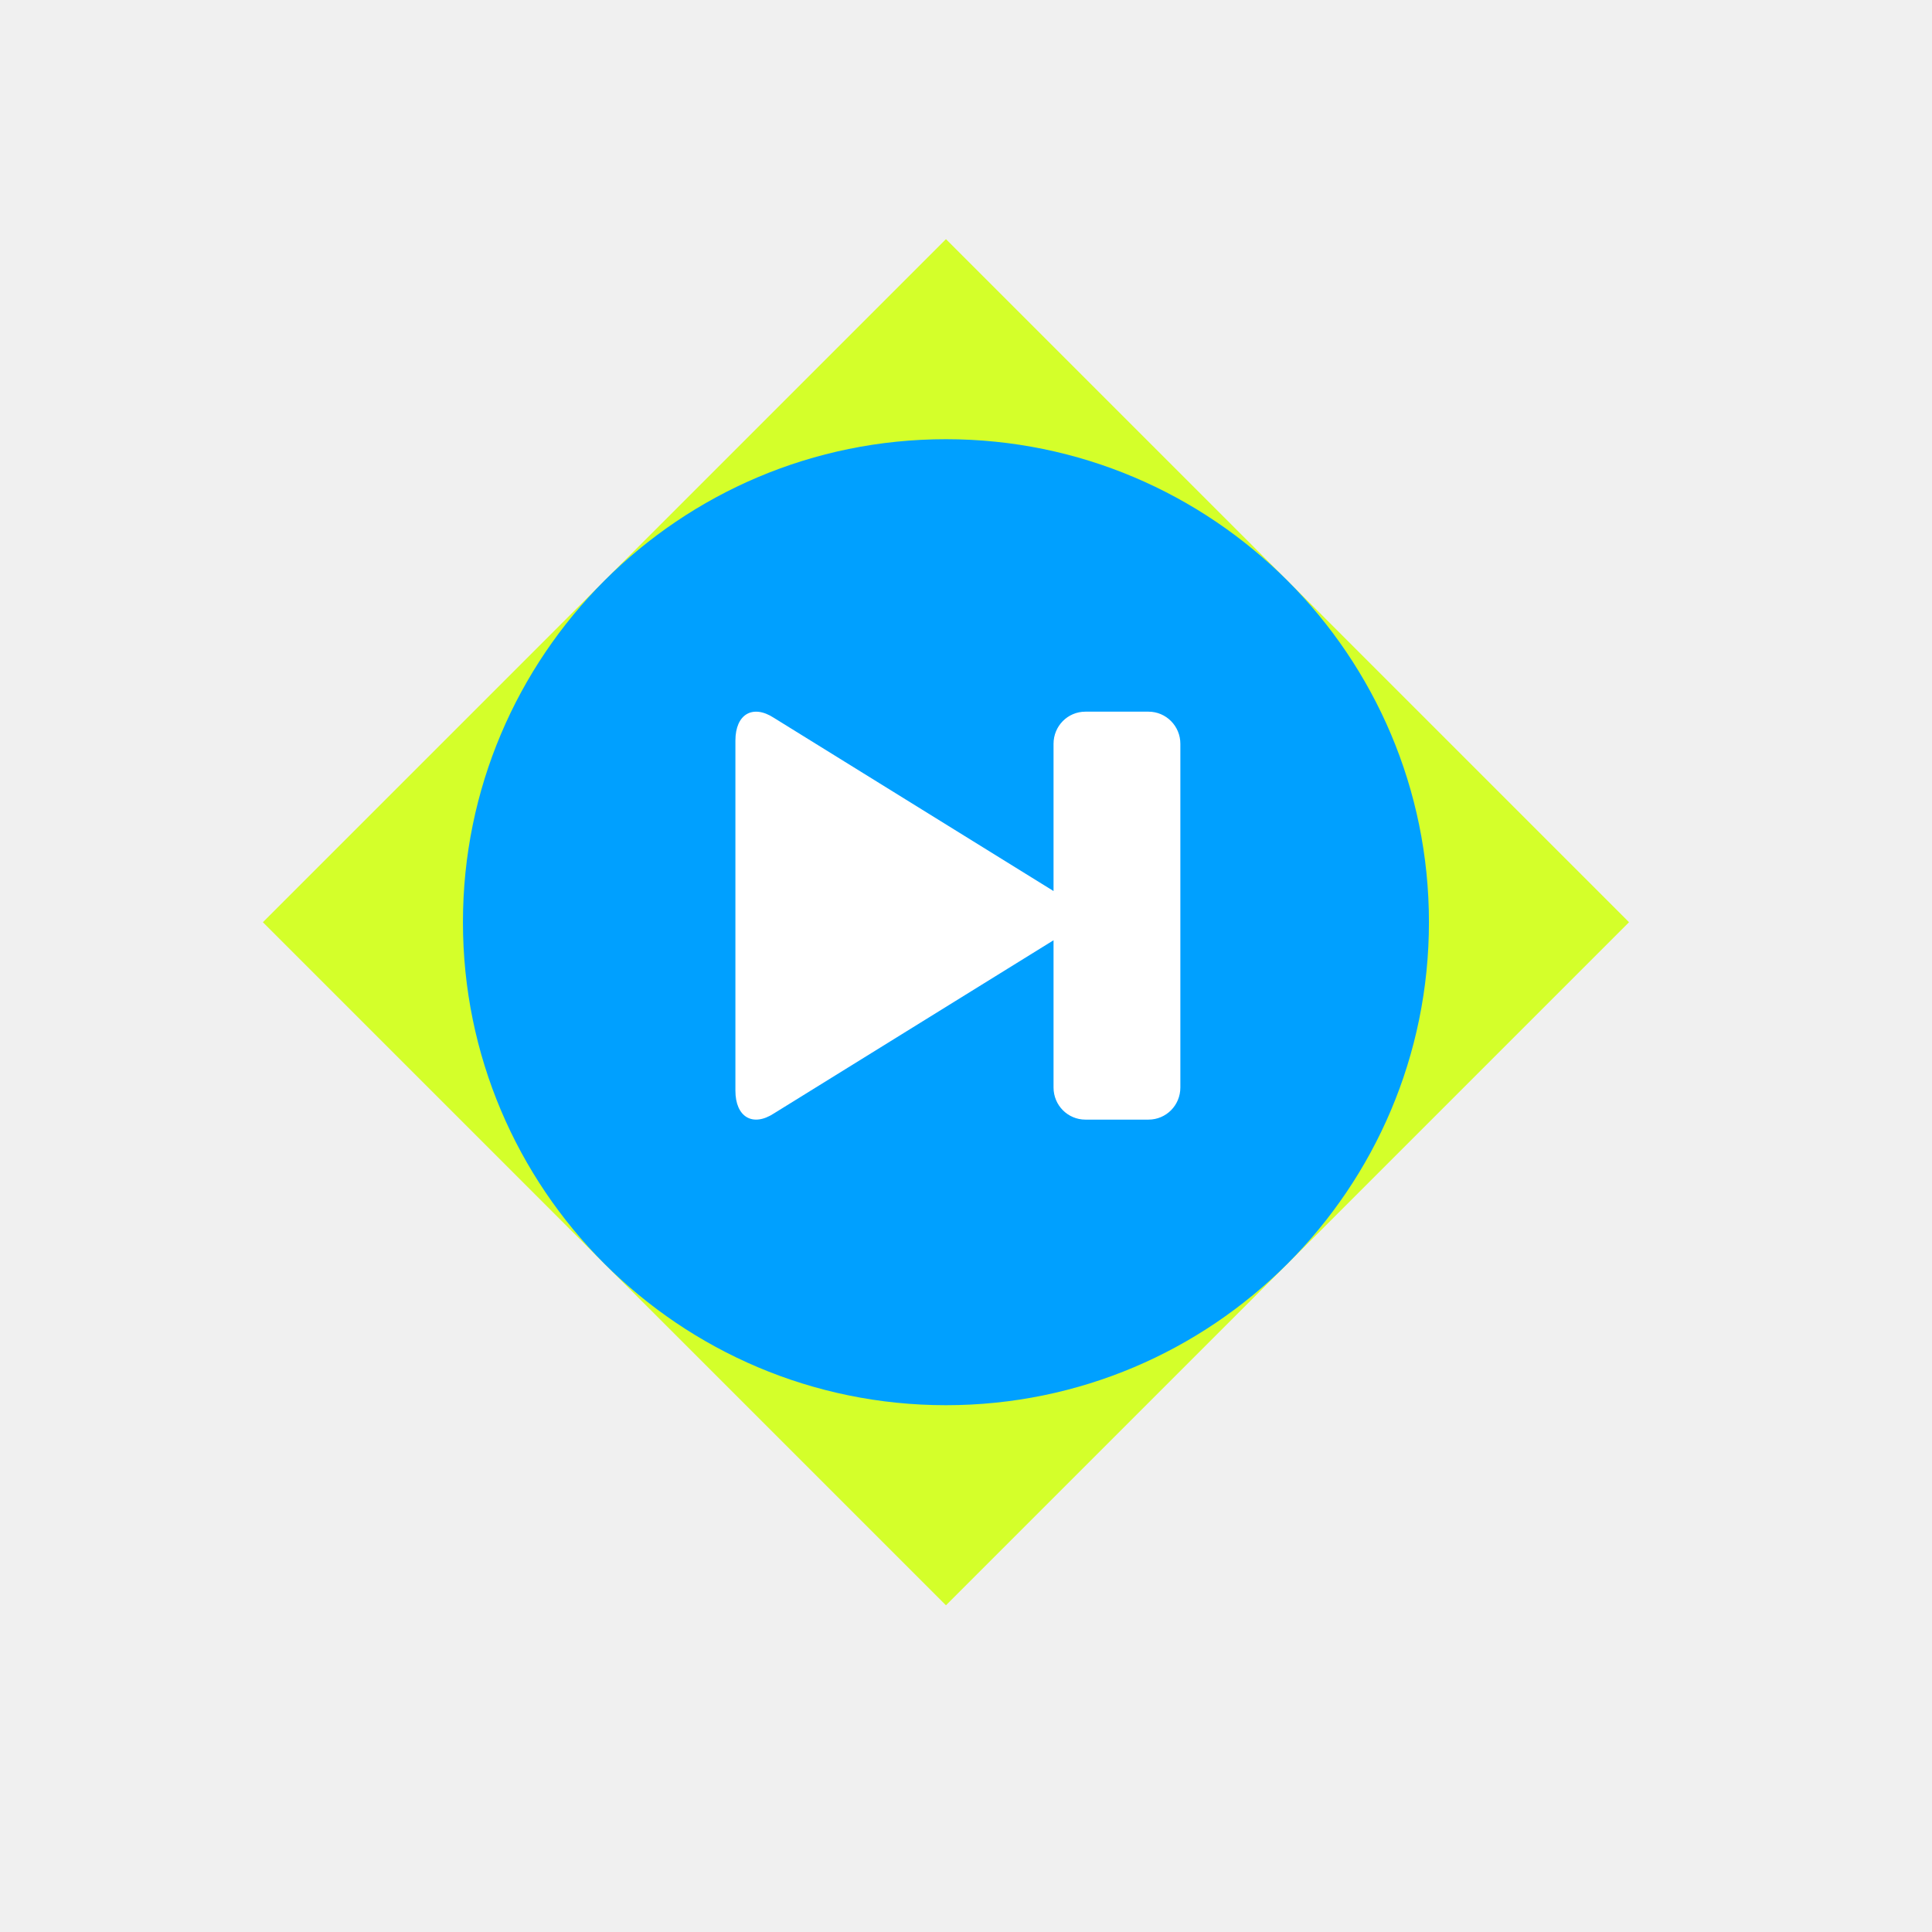
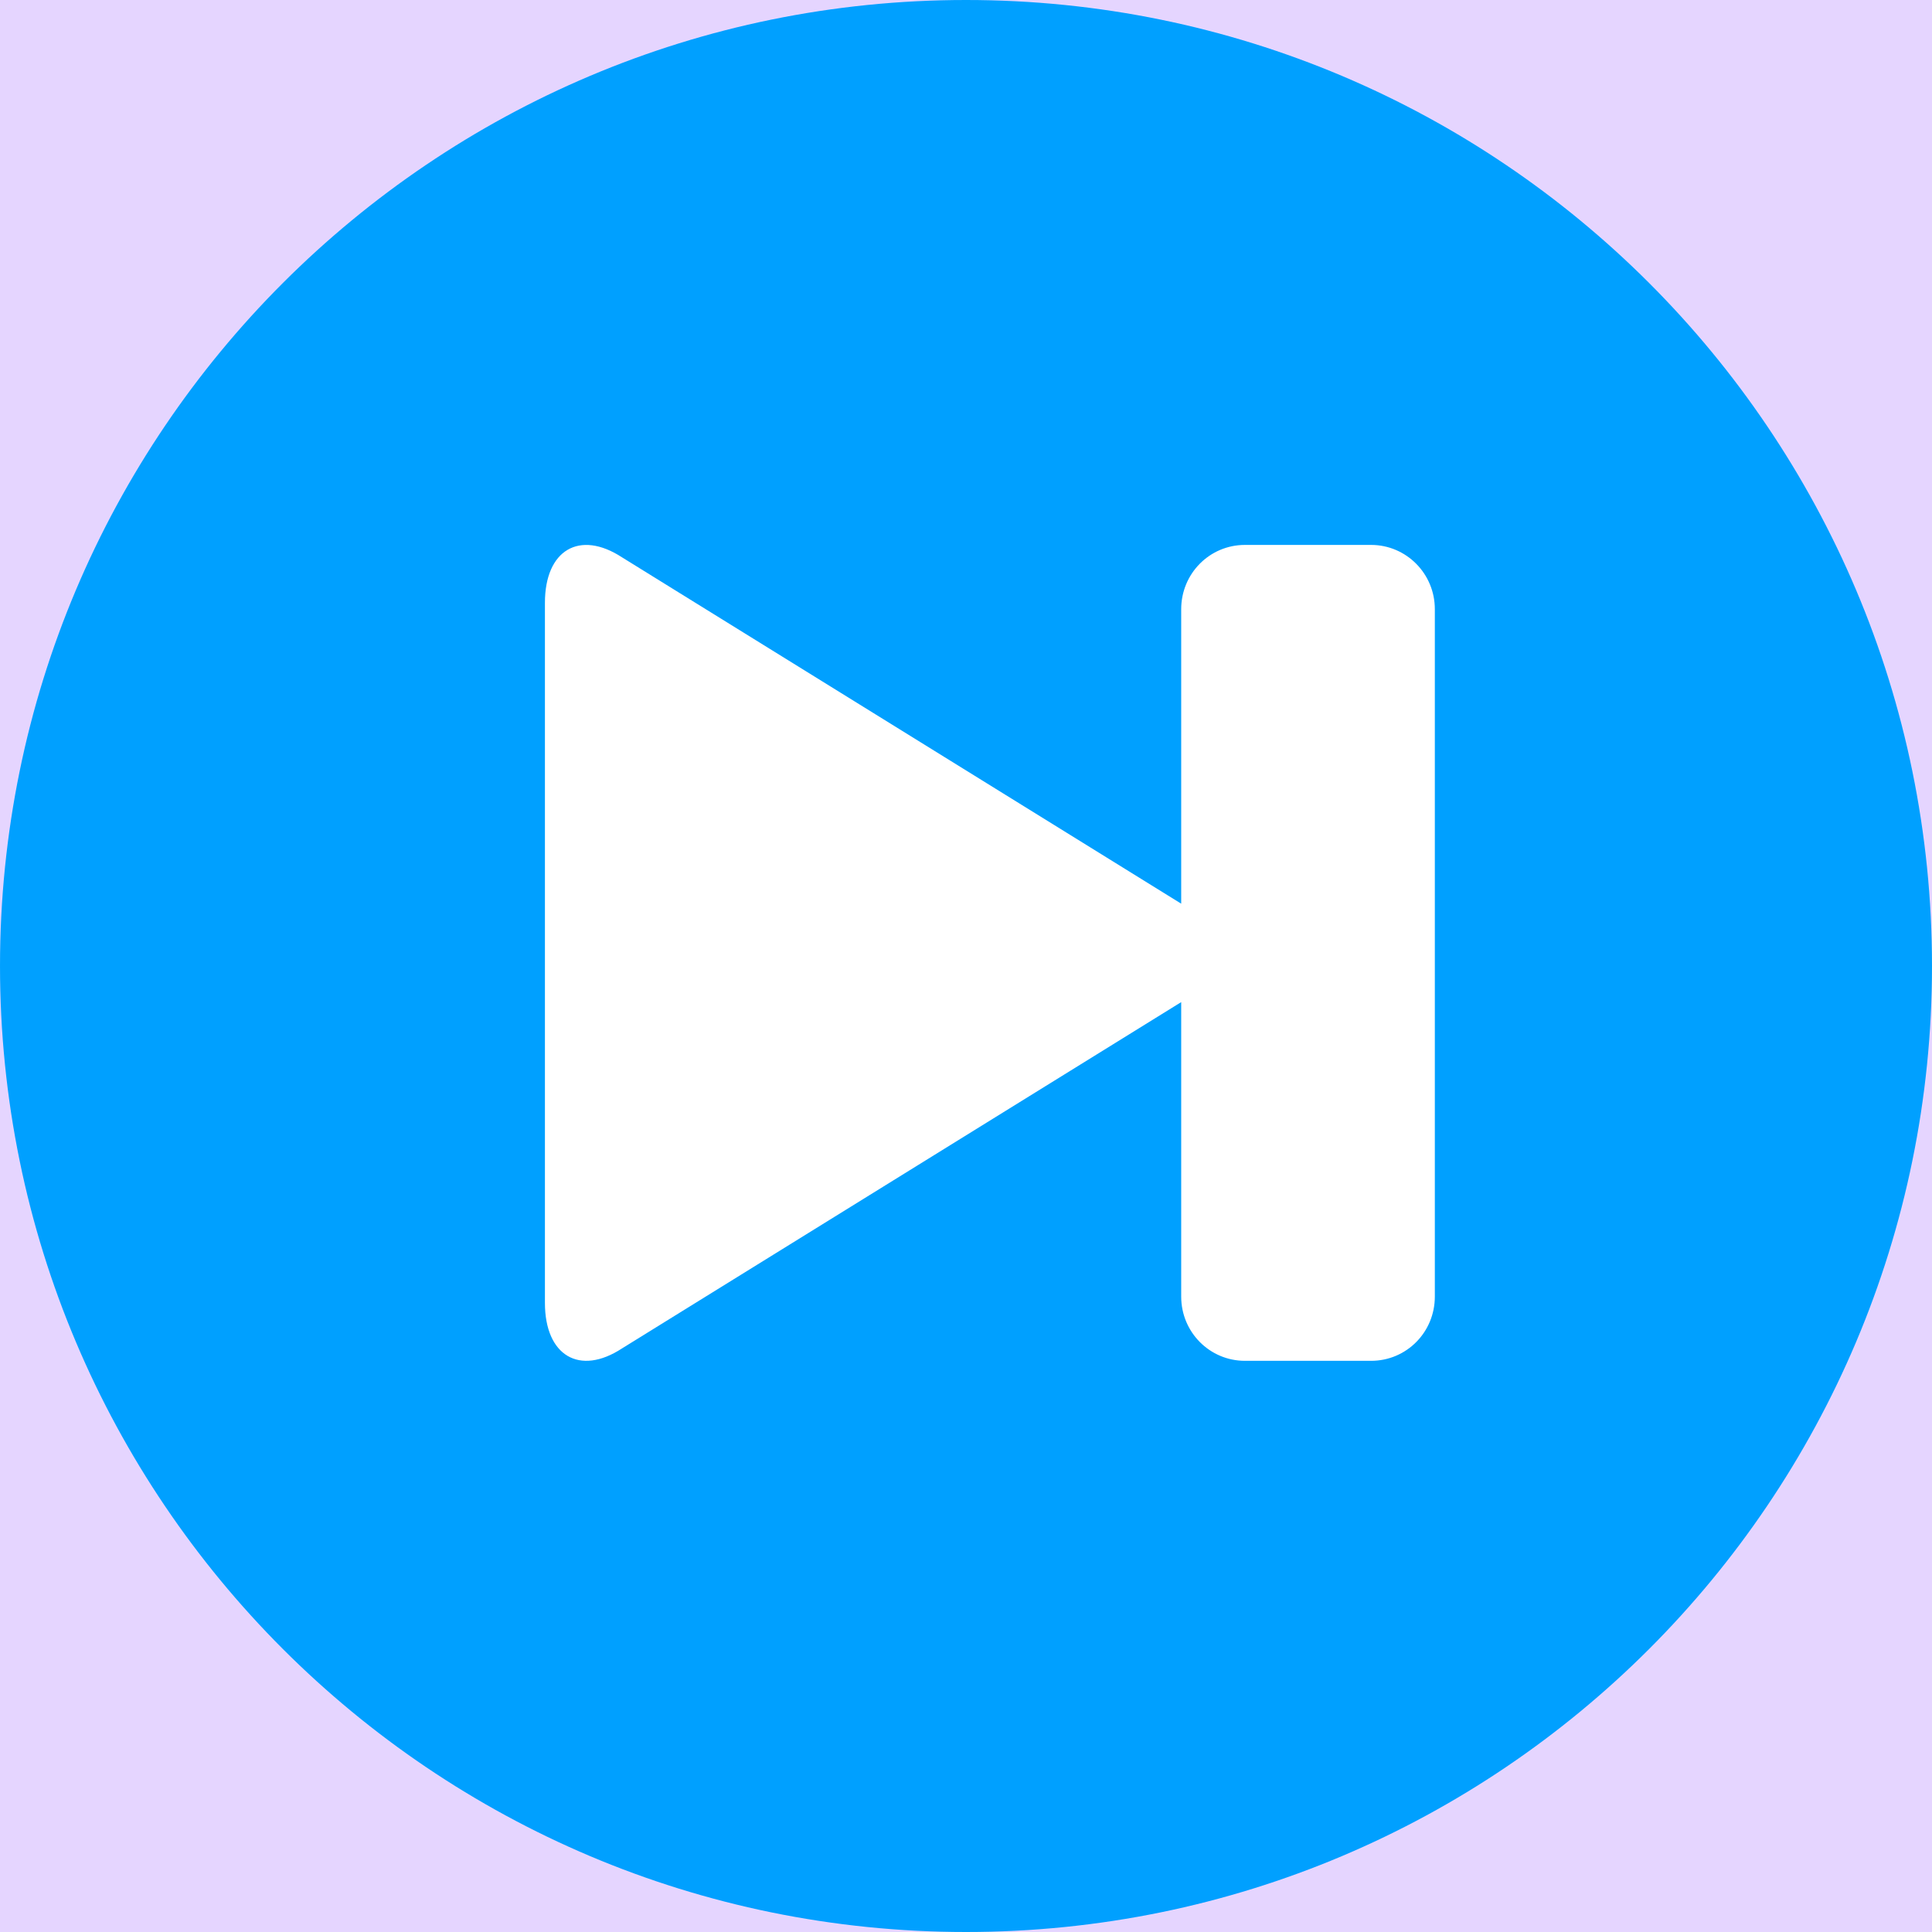
<svg xmlns="http://www.w3.org/2000/svg" width="20" height="20" viewBox="0 0 20 20" version="1.1" id="svg17">
  <defs id="defs6" />
  <g id="05.100.00-OpenSource-Amplitude" style="fill:none;fill-rule:evenodd;stroke:none;stroke-width:1" transform="scale(0.5128205)">
-     <rect style="opacity:1;fill:#d4ff2a;fill-opacity:1;stroke:none;stroke-width:1.101;stroke-linecap:round;stroke-linejoin:round;stroke-miterlimit:4;stroke-dasharray:none;stroke-dashoffset:0;stroke-opacity:1" id="rect825" width="19.5" height="19.5" x="16.916" y="-10.089" ry="0" transform="rotate(45)" />
-     <g id="HD_05.100.00-521Website_OpenSource-Amplitude" transform="matrix(0.5,0,0,0.5,-274.6549,-382.1341)">
+     <rect style="opacity:1;fill:#e5d5ff;fill-opacity:1;stroke:none;stroke-width:2.202;stroke-linecap:round;stroke-linejoin:round;stroke-miterlimit:4;stroke-dasharray:none;stroke-dashoffset:0;stroke-opacity:1" id="rect825" width="39" height="39" x="-5.9565739e-09" y="-0" ry="0" />
+     <g id="HD_05.100.00-521Website_OpenSource-Amplitude" transform="matrix(0.9999979,0,0,1,-567.9987,-782)">
      <g id="Lead-in">
        <g id="Player" transform="translate(368,359)">
          <g id="Controllers/Status/Info" transform="translate(0,357)">
            <g id="Controls" transform="translate(114,56)">
              <g id="Next" transform="translate(86,10)">
                <circle id="Oval-1-Copy" cx="19.5" cy="19.5" r="19.5" style="fill:#00a0ff" />
                <path d="m 27.677,11 h -2.546 c -0.715,0 -1.287,0.58 -1.287,1.298 v 5.944 L 12.557,11.251 C 11.699,10.691 11,11.101 11,12.169 v 14.131 c 0,1.066 0.699,1.481 1.557,0.919 l 11.287,-6.99 v 5.944 c 0,0.72 0.576,1.297 1.287,1.297 h 2.546 c 0.714,0 1.287,-0.577 1.287,-1.297 V 12.298 C 28.965,11.582 28.389,11 27.677,11 Z" id="Shape" style="fill:#ffffff" />
              </g>
            </g>
          </g>
        </g>
      </g>
    </g>
  </g>
</svg>
